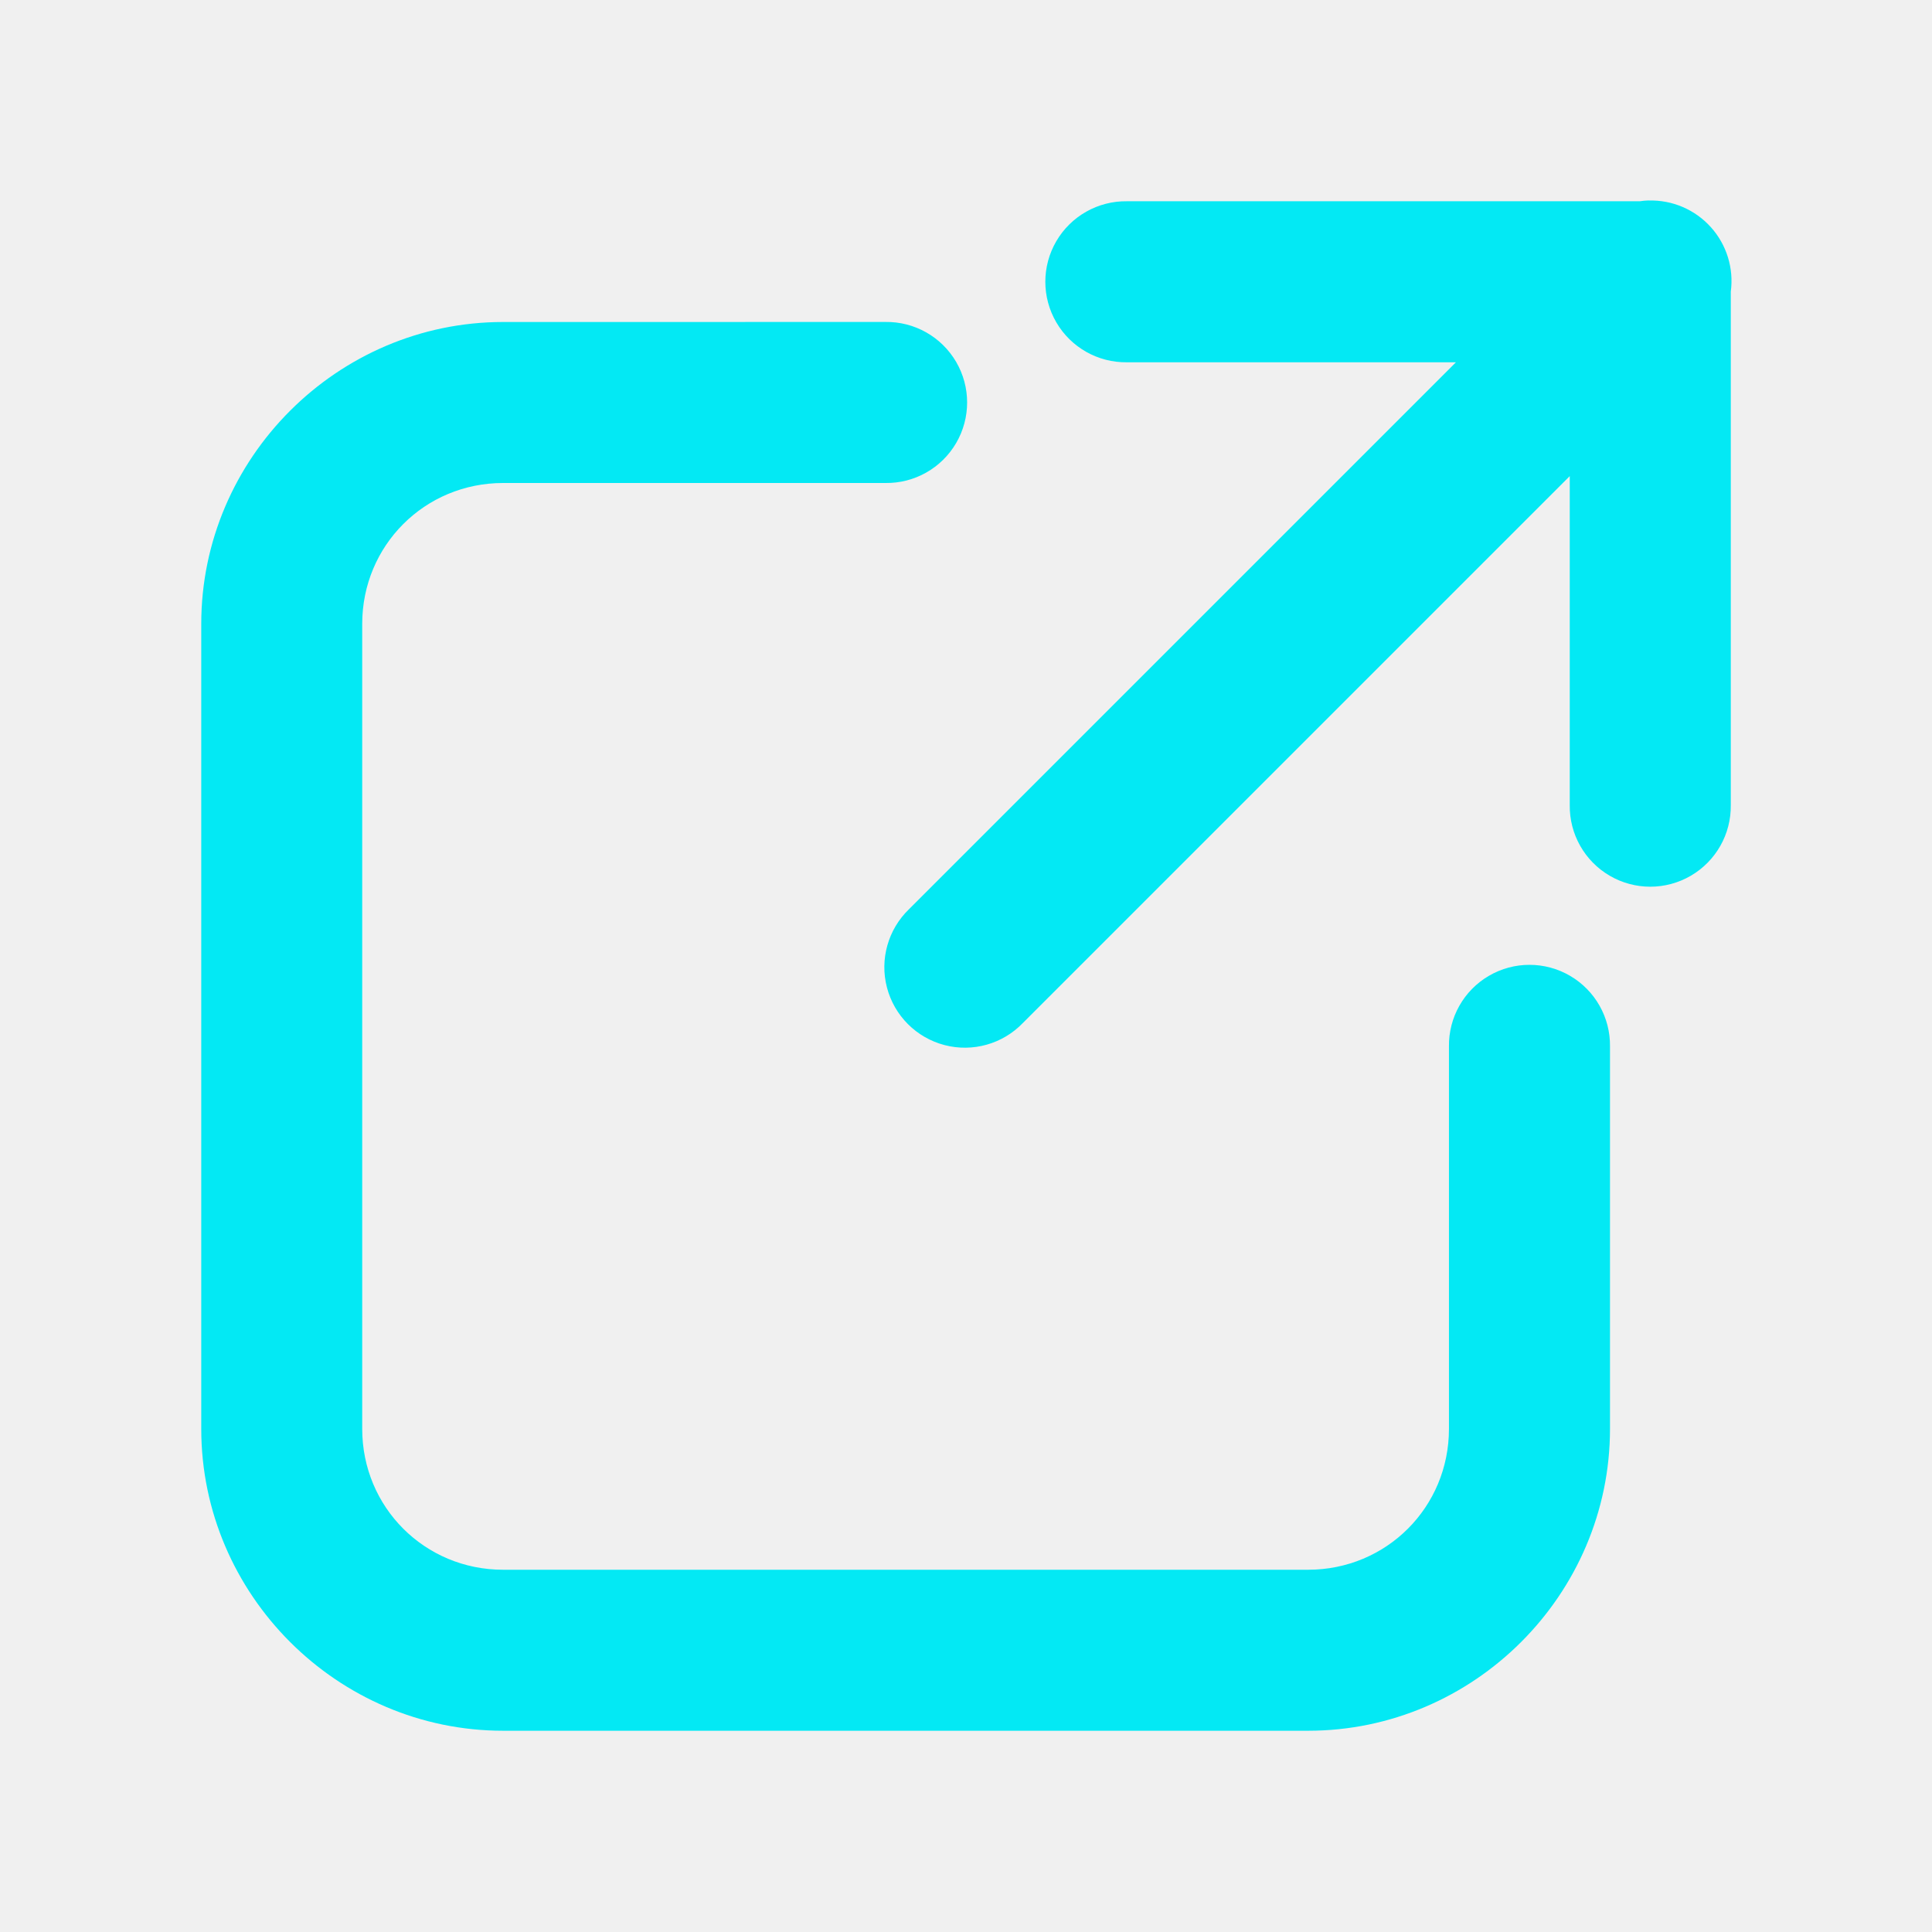
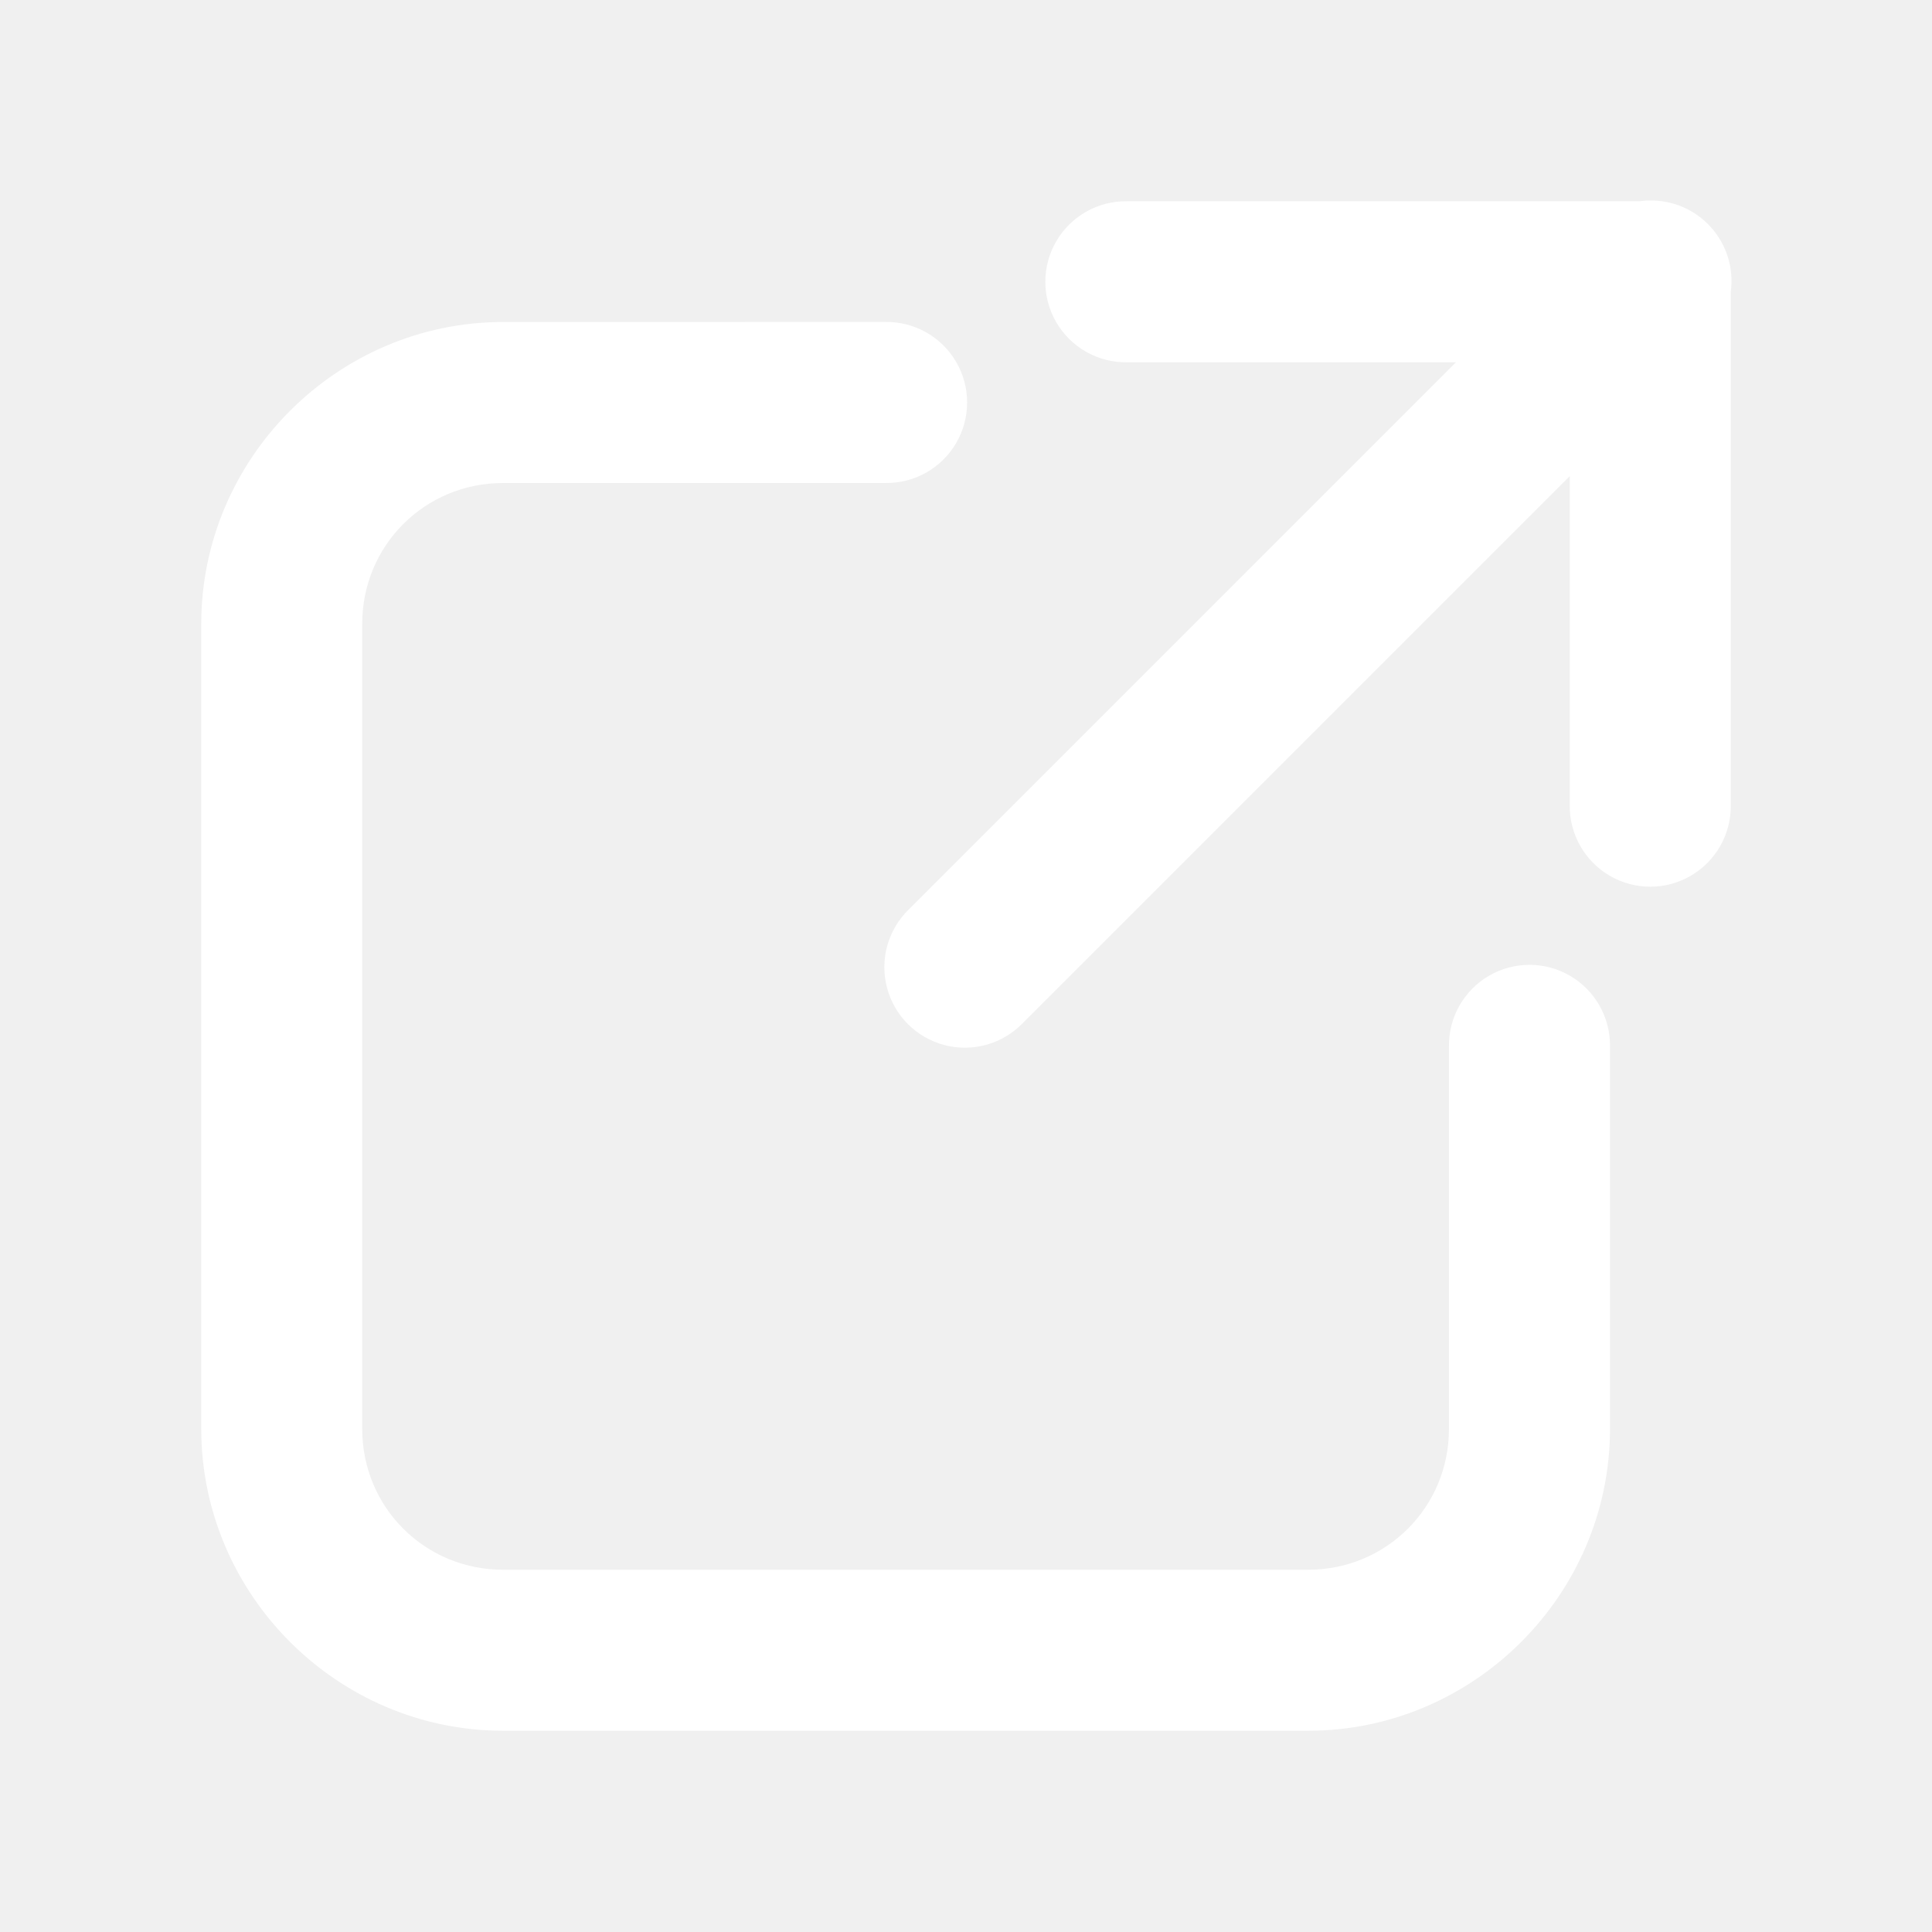
<svg xmlns="http://www.w3.org/2000/svg" x="0px" y="0px" width="20" height="20" viewBox="0,0,256,256">
-   <g fill="#03e9f4" fill-rule="nonzero" stroke="none" stroke-width="1" stroke-linecap="butt" stroke-linejoin="miter" stroke-miterlimit="10" stroke-dasharray="" stroke-dashoffset="0" font-family="none" font-weight="none" font-size="none" text-anchor="none" style="mix-blend-mode: normal">
+   <g fill="white" fill-rule="nonzero" stroke="none" stroke-width="1" stroke-linecap="butt" stroke-linejoin="miter" stroke-miterlimit="10" stroke-dasharray="" stroke-dashoffset="0" font-family="none" font-weight="none" font-size="none" text-anchor="none" style="mix-blend-mode: normal">
    <g transform="scale(5.33333,5.33333)">
      <path d="M40.961,4.98c-0.074,0.002 -0.148,0.009 -0.221,0.02h-12.74c-0.721,-0.01 -1.392,0.369 -1.756,0.992c-0.364,0.623 -0.364,1.394 0,2.017c0.364,0.623 1.034,1.002 1.756,0.992h8.172l-13.586,13.586c-0.522,0.502 -0.733,1.247 -0.55,1.947c0.183,0.701 0.73,1.248 1.431,1.431c0.701,0.183 1.446,-0.028 1.947,-0.55l13.586,-13.586v8.172c-0.01,0.721 0.369,1.392 0.992,1.756c0.623,0.364 1.394,0.364 2.017,0c0.623,-0.364 1.002,-1.034 0.992,-1.756v-12.754c0.078,-0.582 -0.103,-1.168 -0.496,-1.604c-0.393,-0.436 -0.957,-0.678 -1.543,-0.661zM12.5,8c-4.117,0 -7.5,3.383 -7.5,7.5v20c0,4.117 3.383,7.5 7.5,7.5h20c4.117,0 7.5,-3.383 7.5,-7.5v-9.5c0.01,-0.721 -0.369,-1.392 -0.992,-1.756c-0.623,-0.364 -1.394,-0.364 -2.017,0c-0.623,0.364 -1.002,1.034 -0.992,1.756v9.5c0,1.947 -1.553,3.5 -3.5,3.5h-20c-1.947,0 -3.5,-1.553 -3.5,-3.5v-20c0,-1.947 1.553,-3.5 3.5,-3.5h9.5c0.721,0.01 1.392,-0.369 1.756,-0.992c0.364,-0.623 0.364,-1.394 0,-2.017c-0.364,-0.623 -1.034,-1.002 -1.756,-0.992z" />
    </g>
  </g>
</svg>
